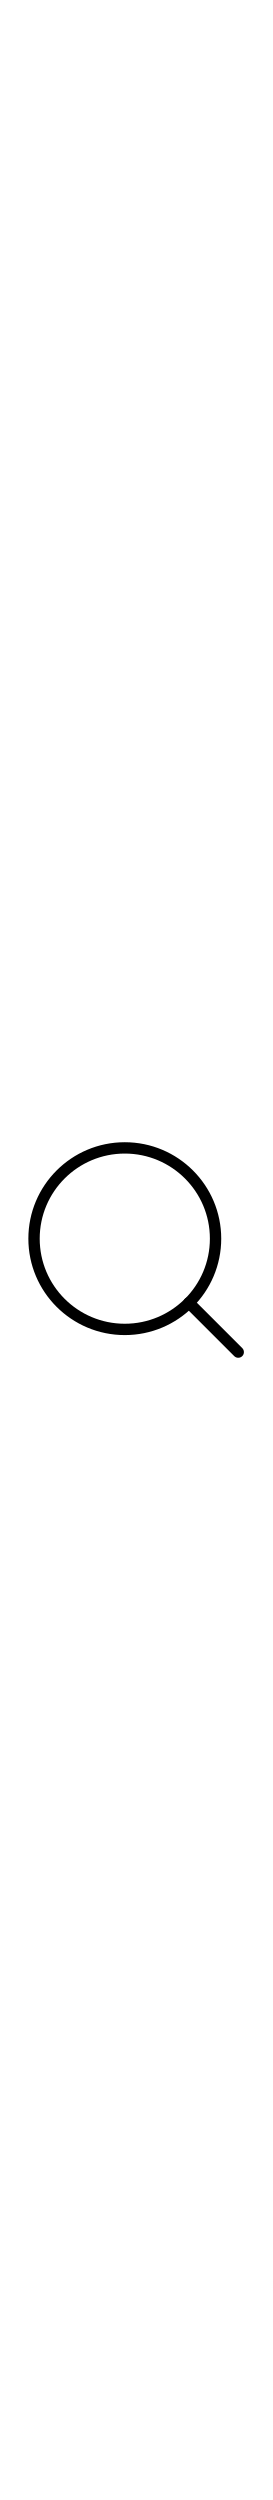
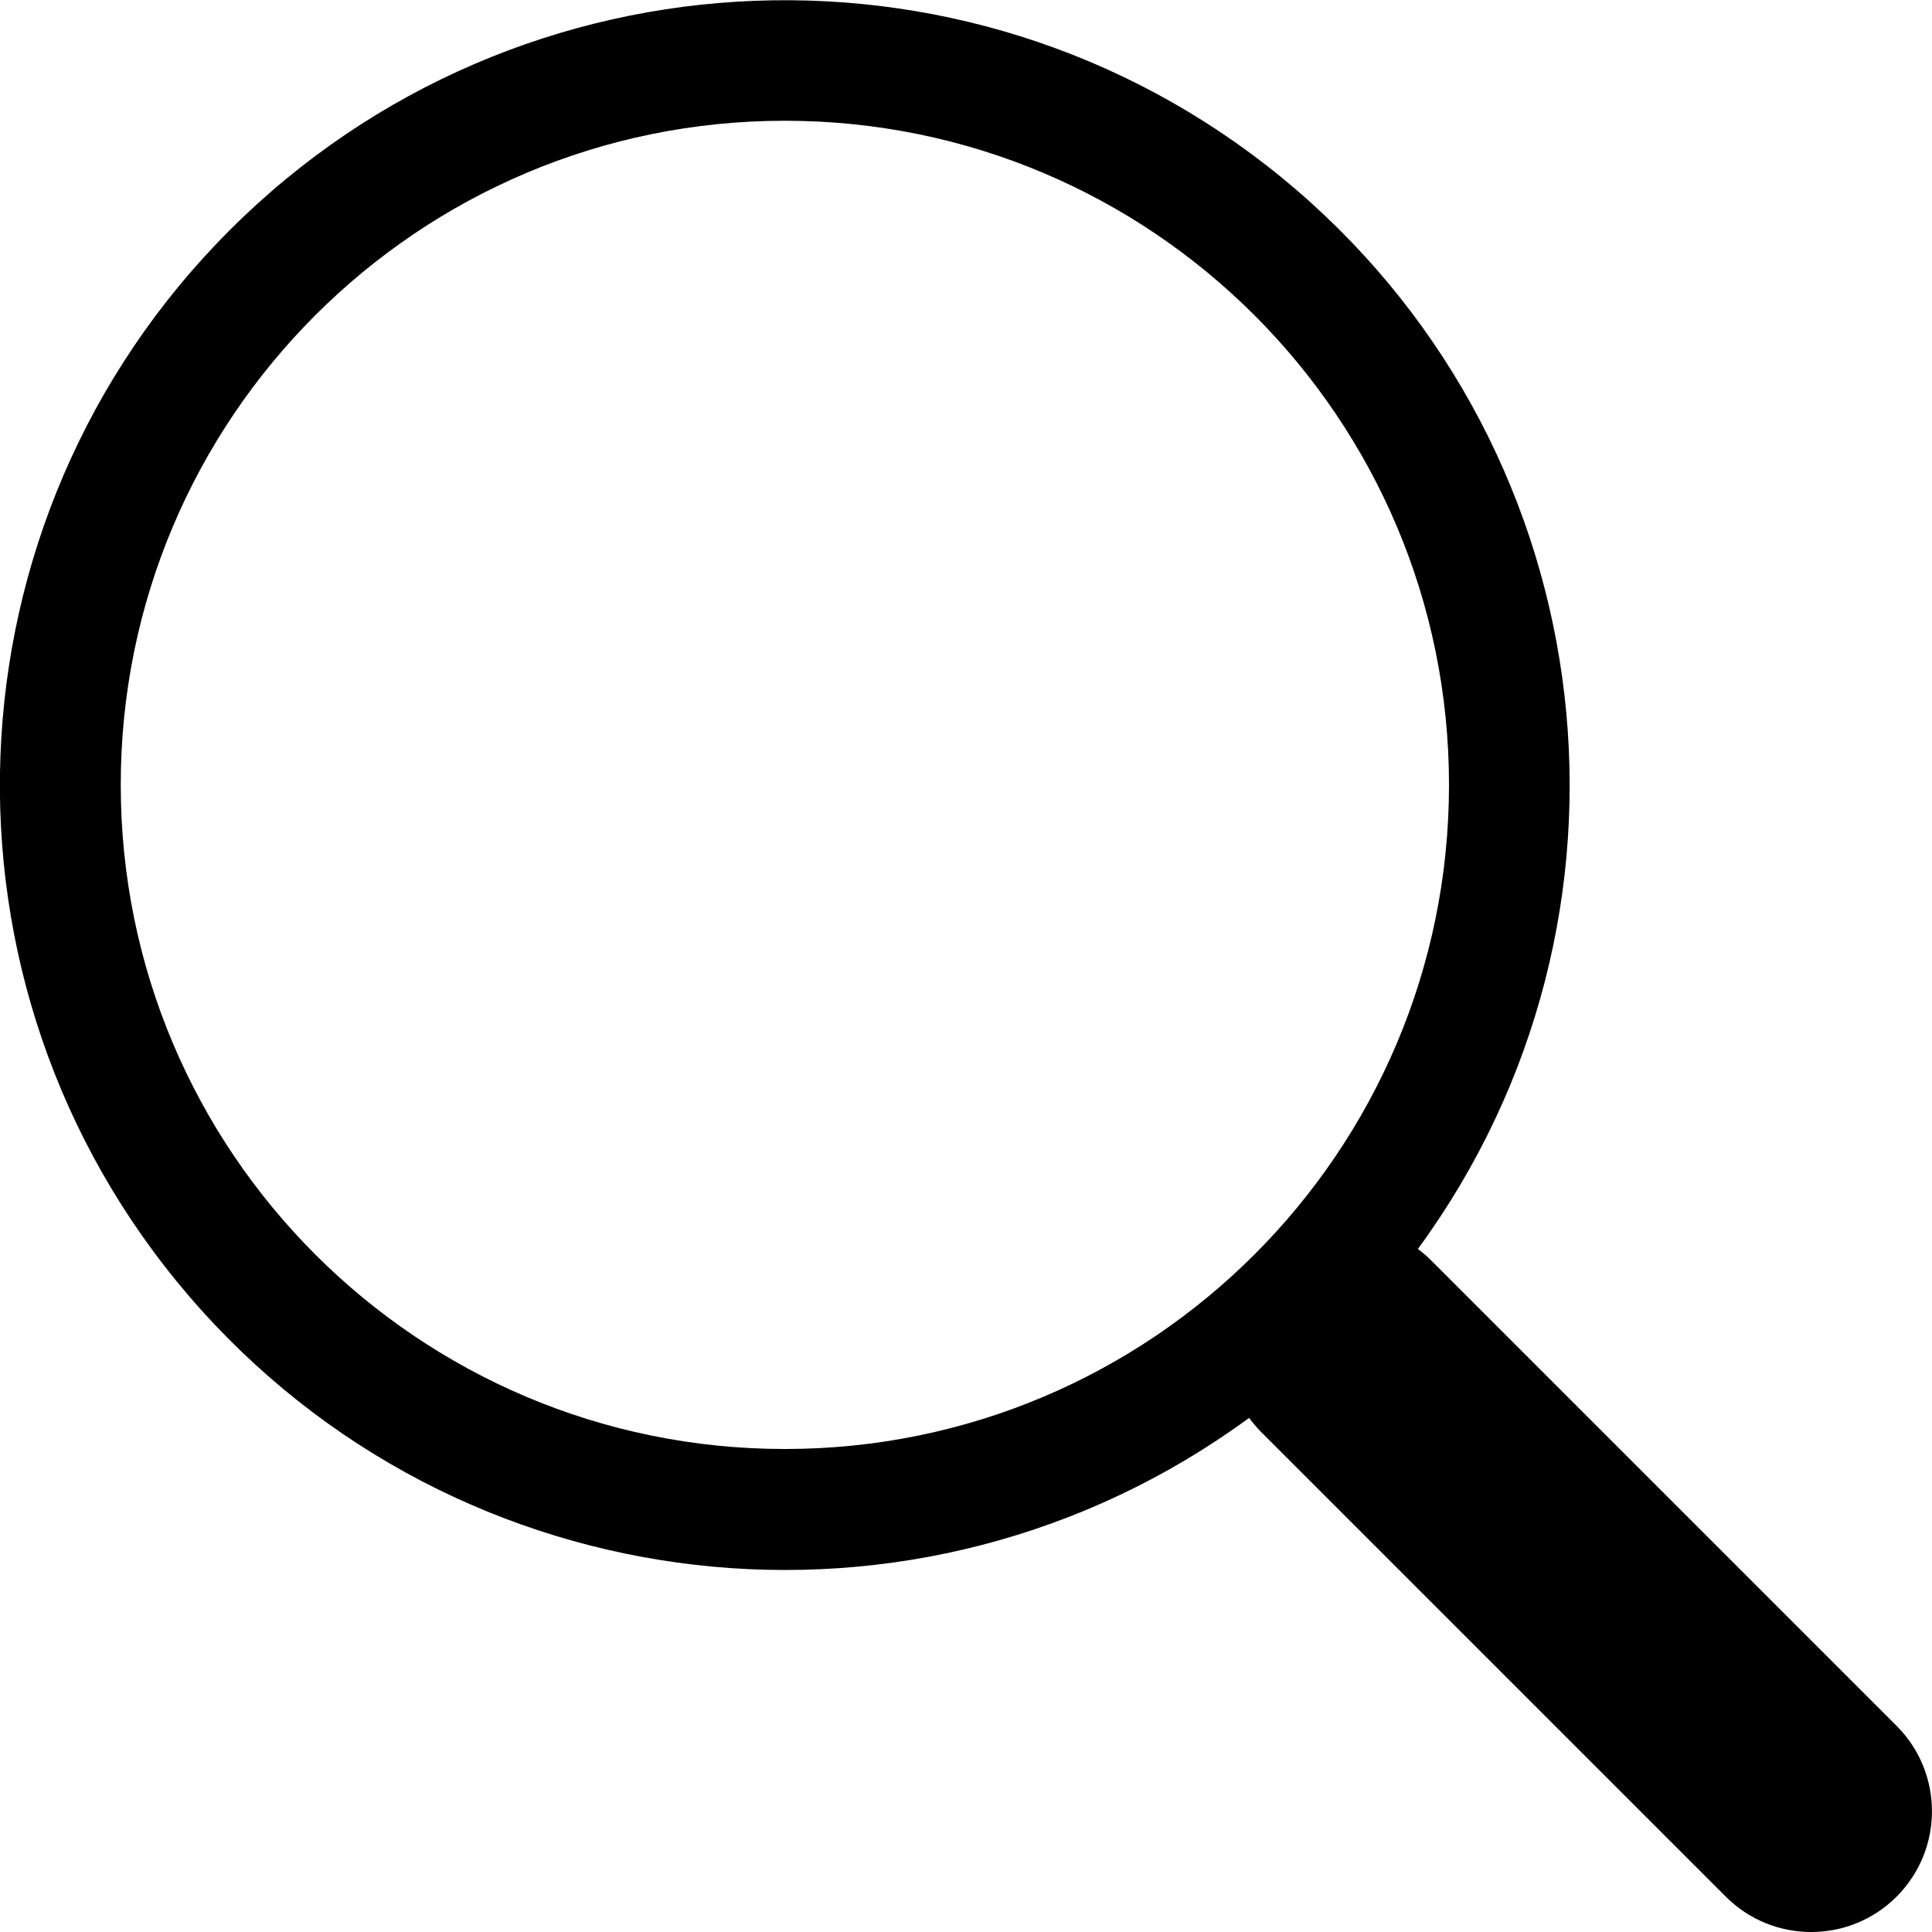
- <svg xmlns="http://www.w3.org/2000/svg" width="22" height="202" viewBox="0 0 24 24" fill="none" stroke="currentColor" stroke-width="1" stroke-linecap="round" stroke-linejoin="round" class="feather feather-search">
-   <circle cx="11" cy="11" r="8" />
-   <line x1="21" y1="21" x2="16.65" y2="16.65" />
+ <svg xmlns="http://www.w3.org/2000/svg" width="16" height="16" fill="currentColor" class="bi bi-search" viewBox="0 0 16 16">
+   <path d="M11.742 10.344a6.5 6.5 0 1 0-1.397 1.398h-.001c.03.04.062.078.098.115l3.85 3.85a1 1 0 0 0 1.415-1.414l-3.85-3.85a1.007 1.007 0 0 0-.115-.1zM12 6.5a5.5 5.5 0 1 1-11 0 5.5 5.5 0 0 1 11 0z" />
</svg>
